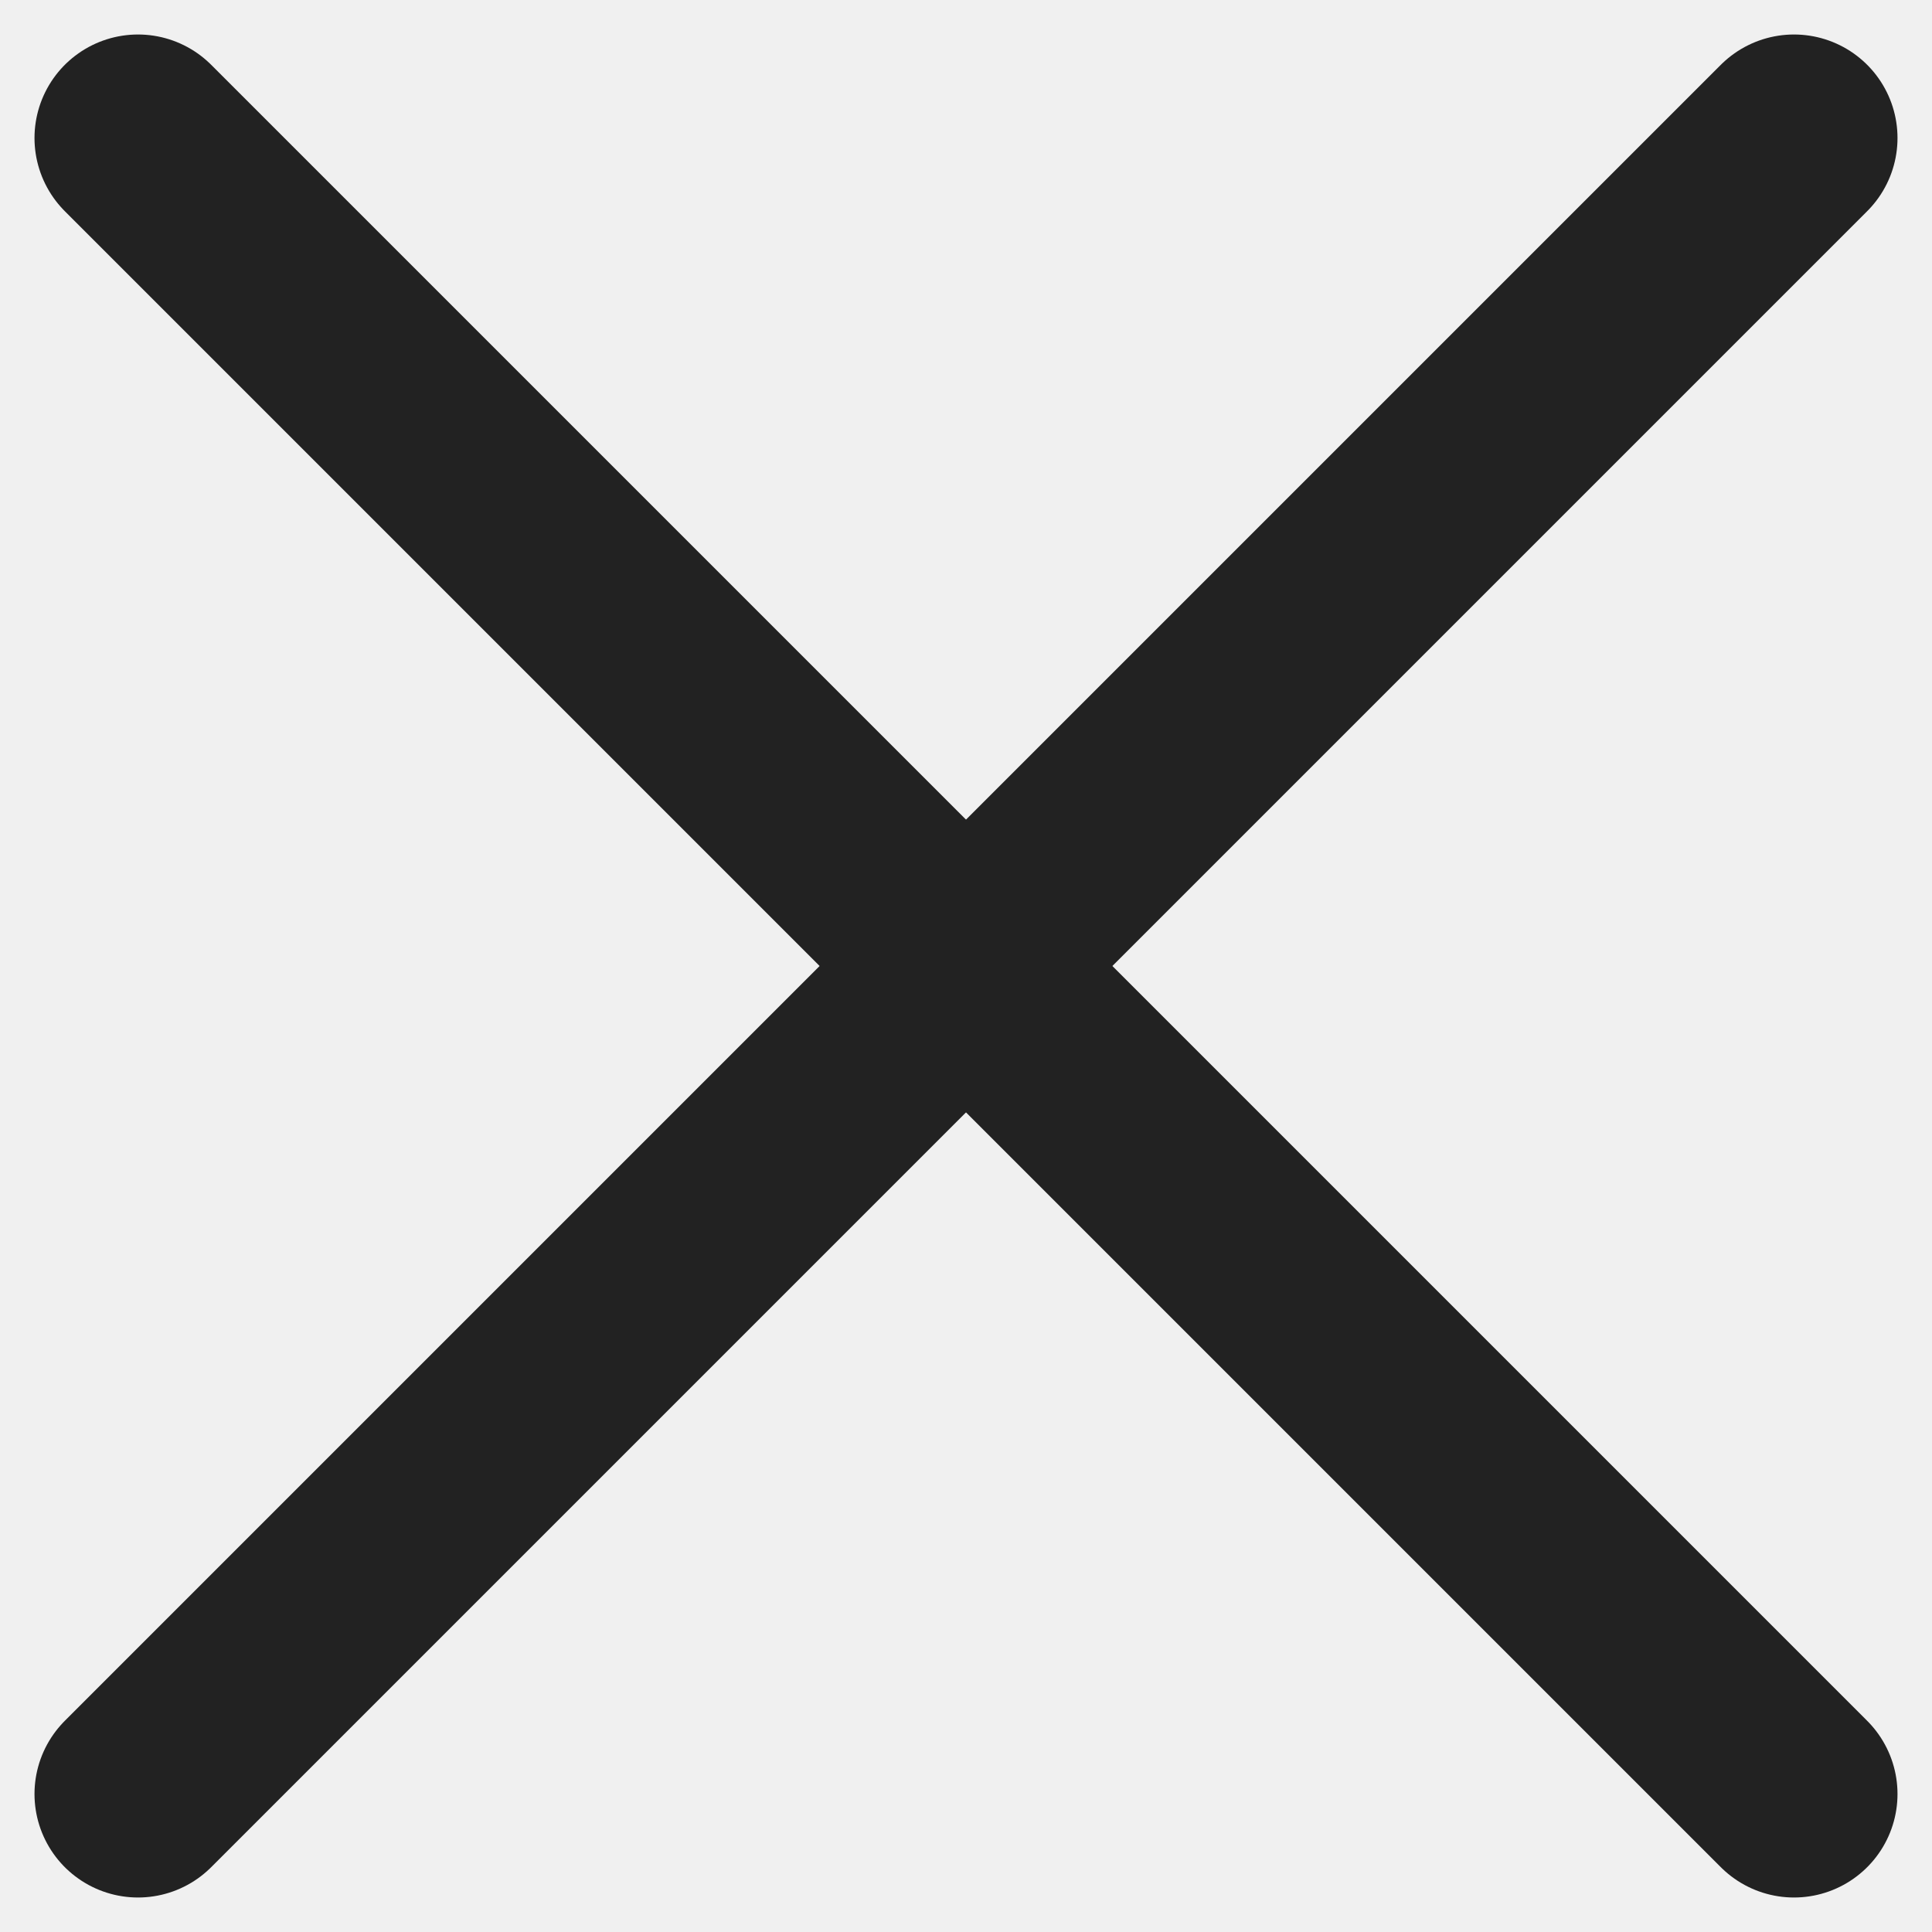
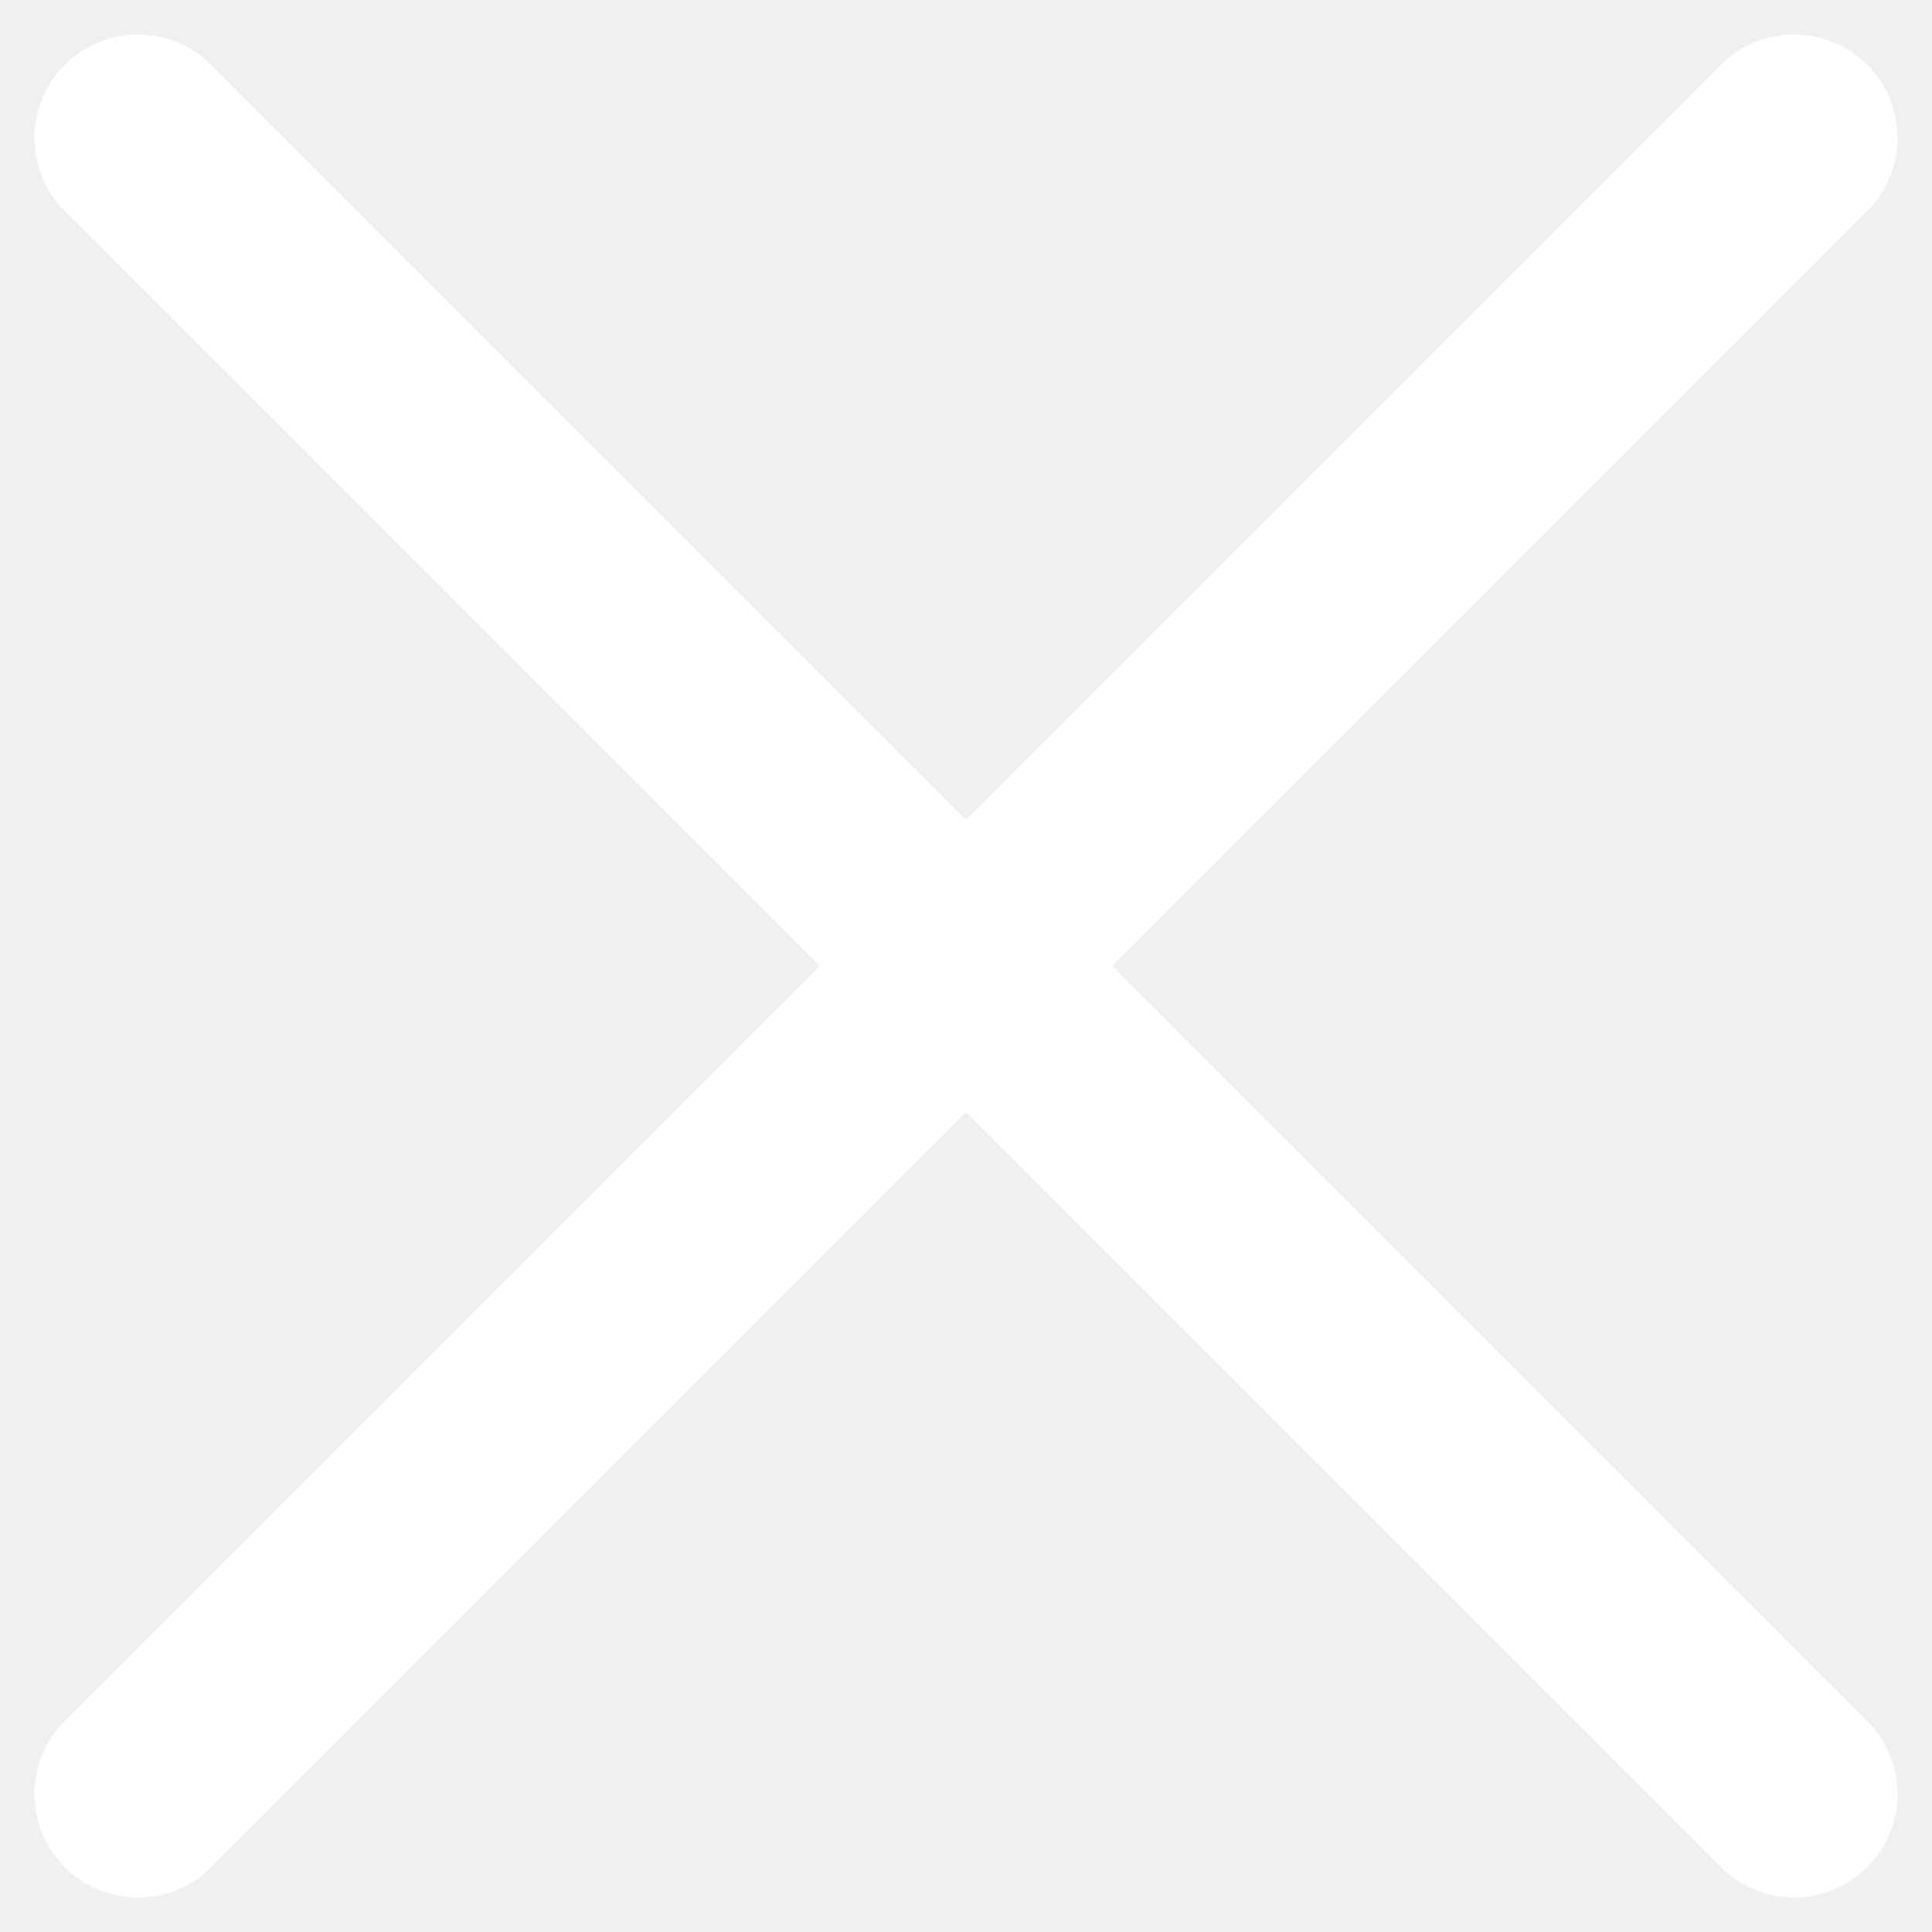
<svg xmlns="http://www.w3.org/2000/svg" width="28" height="28" viewBox="0 0 28 28" fill="none">
-   <path d="M2 26L26 2" stroke="#222222" stroke-width="3" stroke-linecap="round" stroke-linejoin="round" />
-   <path d="M26 26L2 2" stroke="#222222" stroke-width="3" stroke-linecap="round" stroke-linejoin="round" />
+   <path d="M2 26L26 2" stroke="white" stroke-width="3" stroke-linecap="round" stroke-linejoin="round" />
+   <path d="M26 26L2 2" stroke="white" stroke-width="3" stroke-linecap="round" stroke-linejoin="round" />
</svg>
